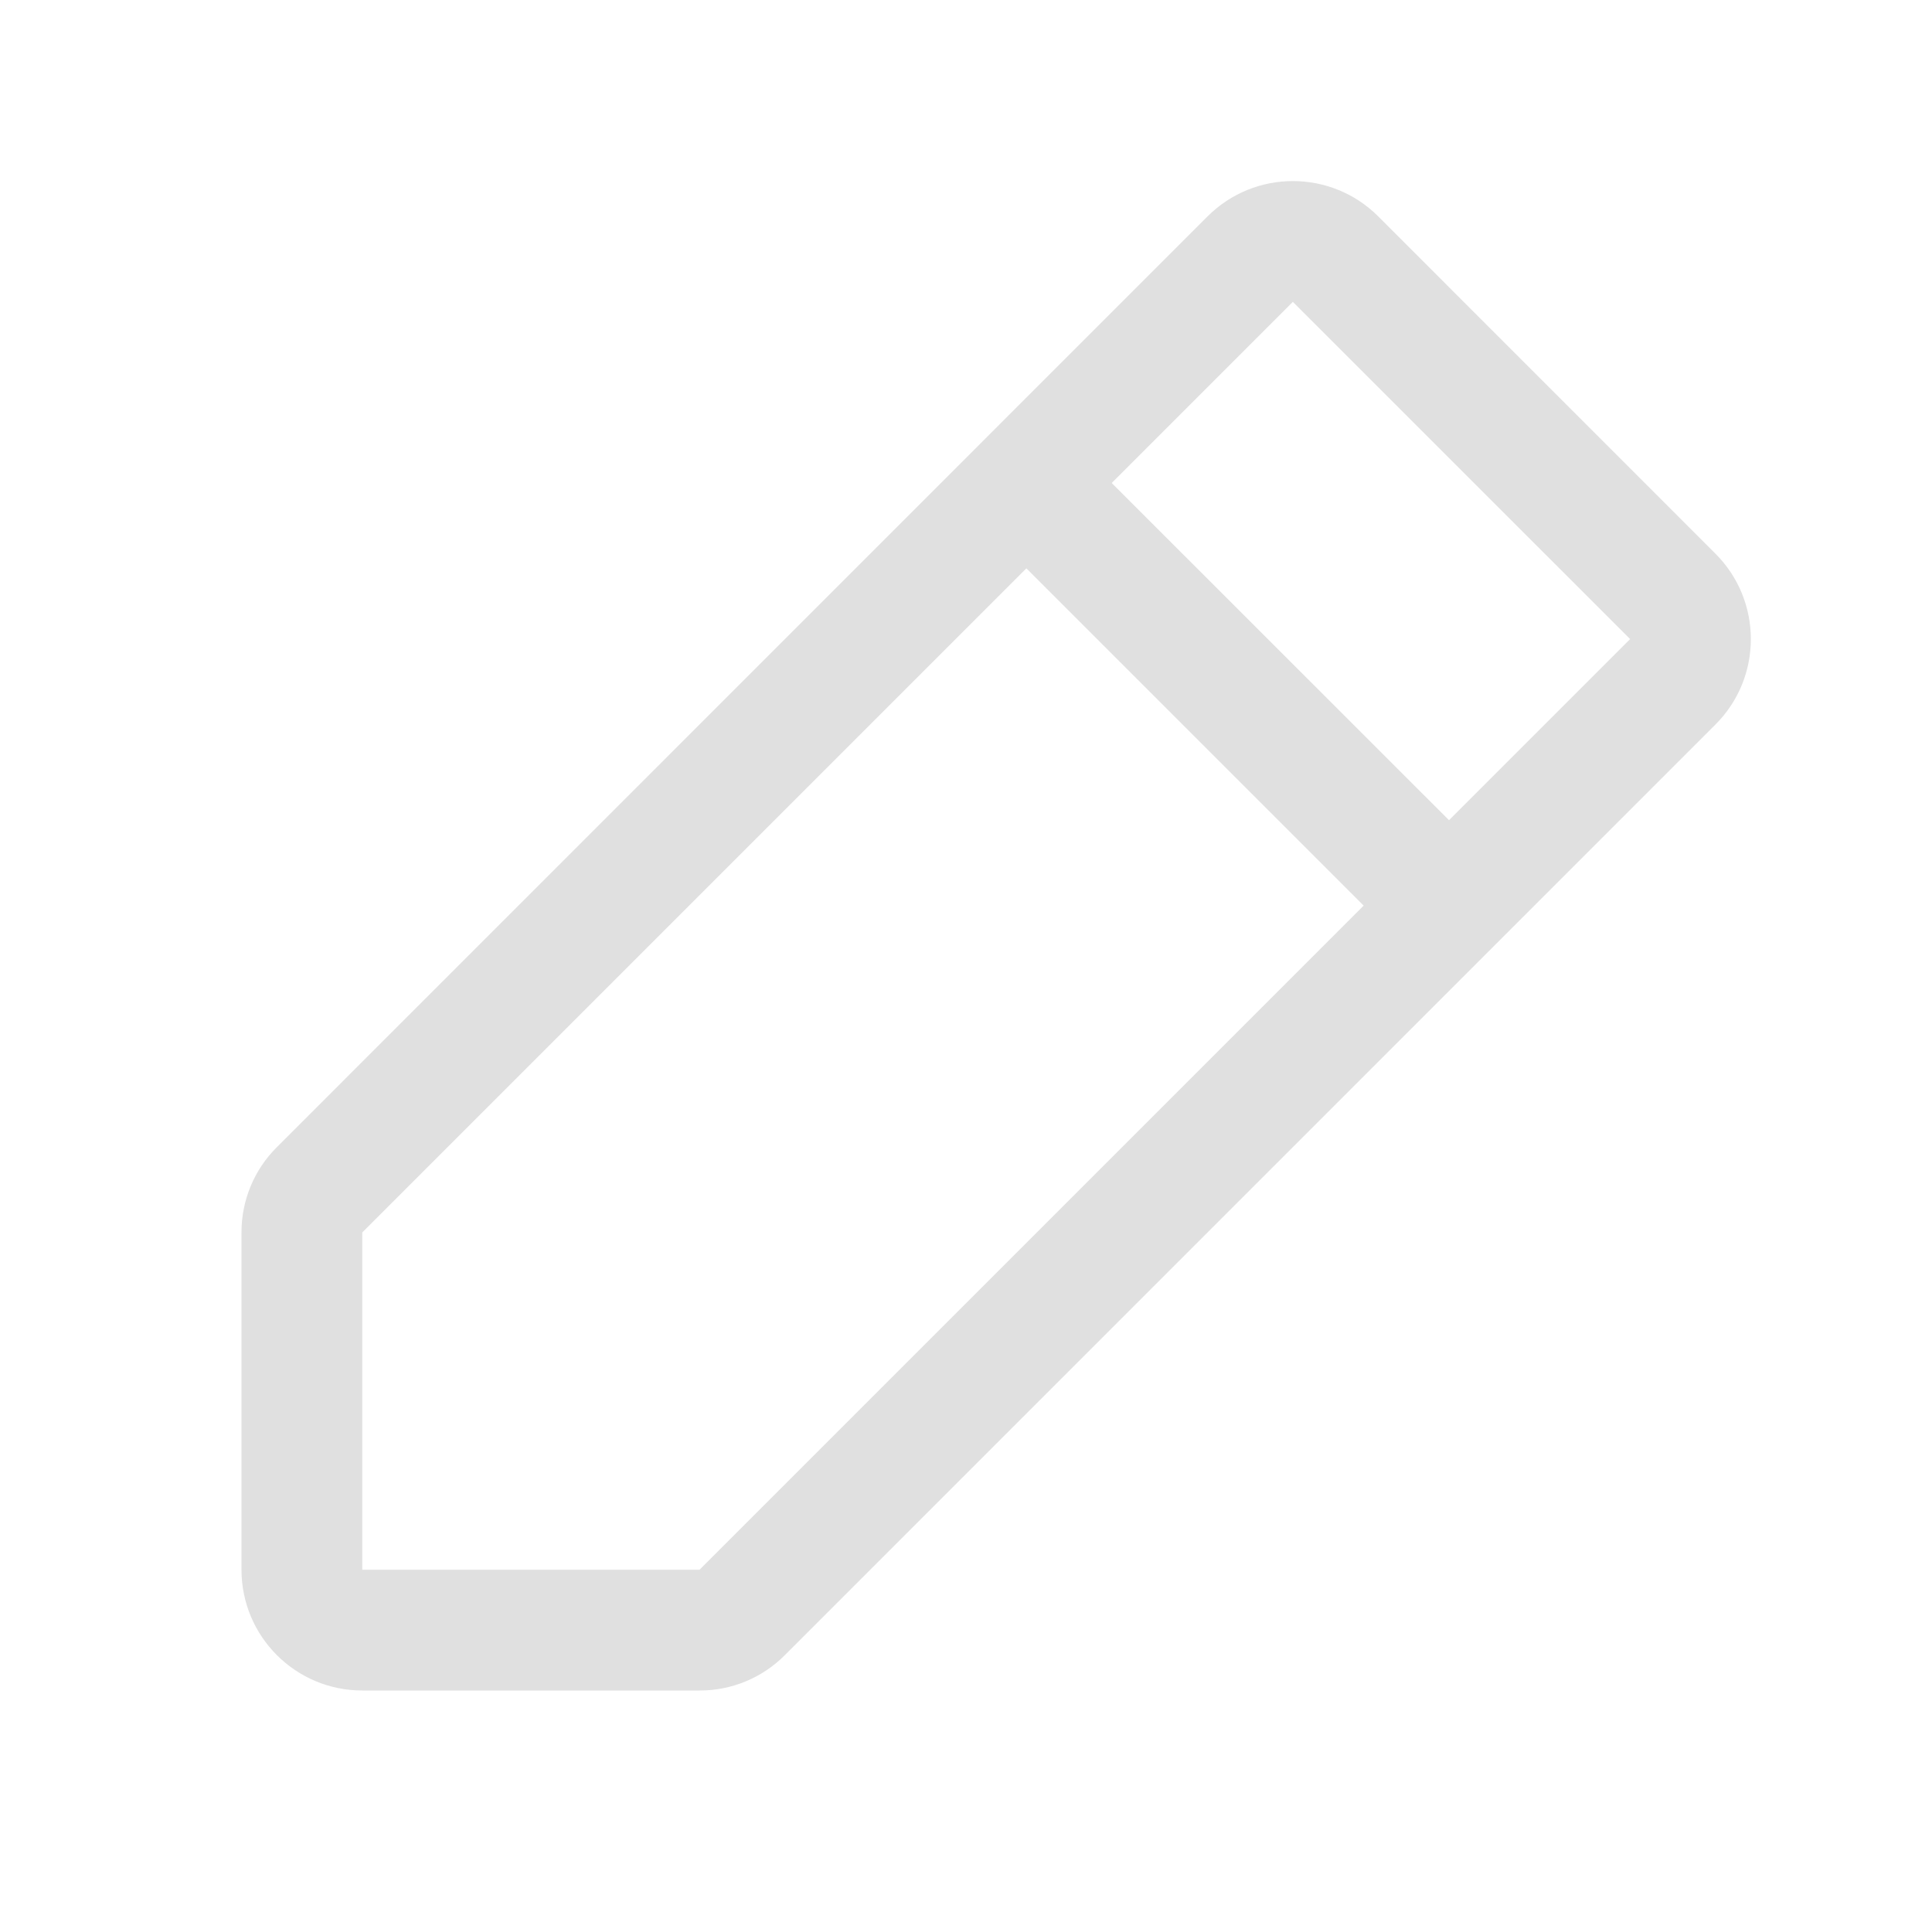
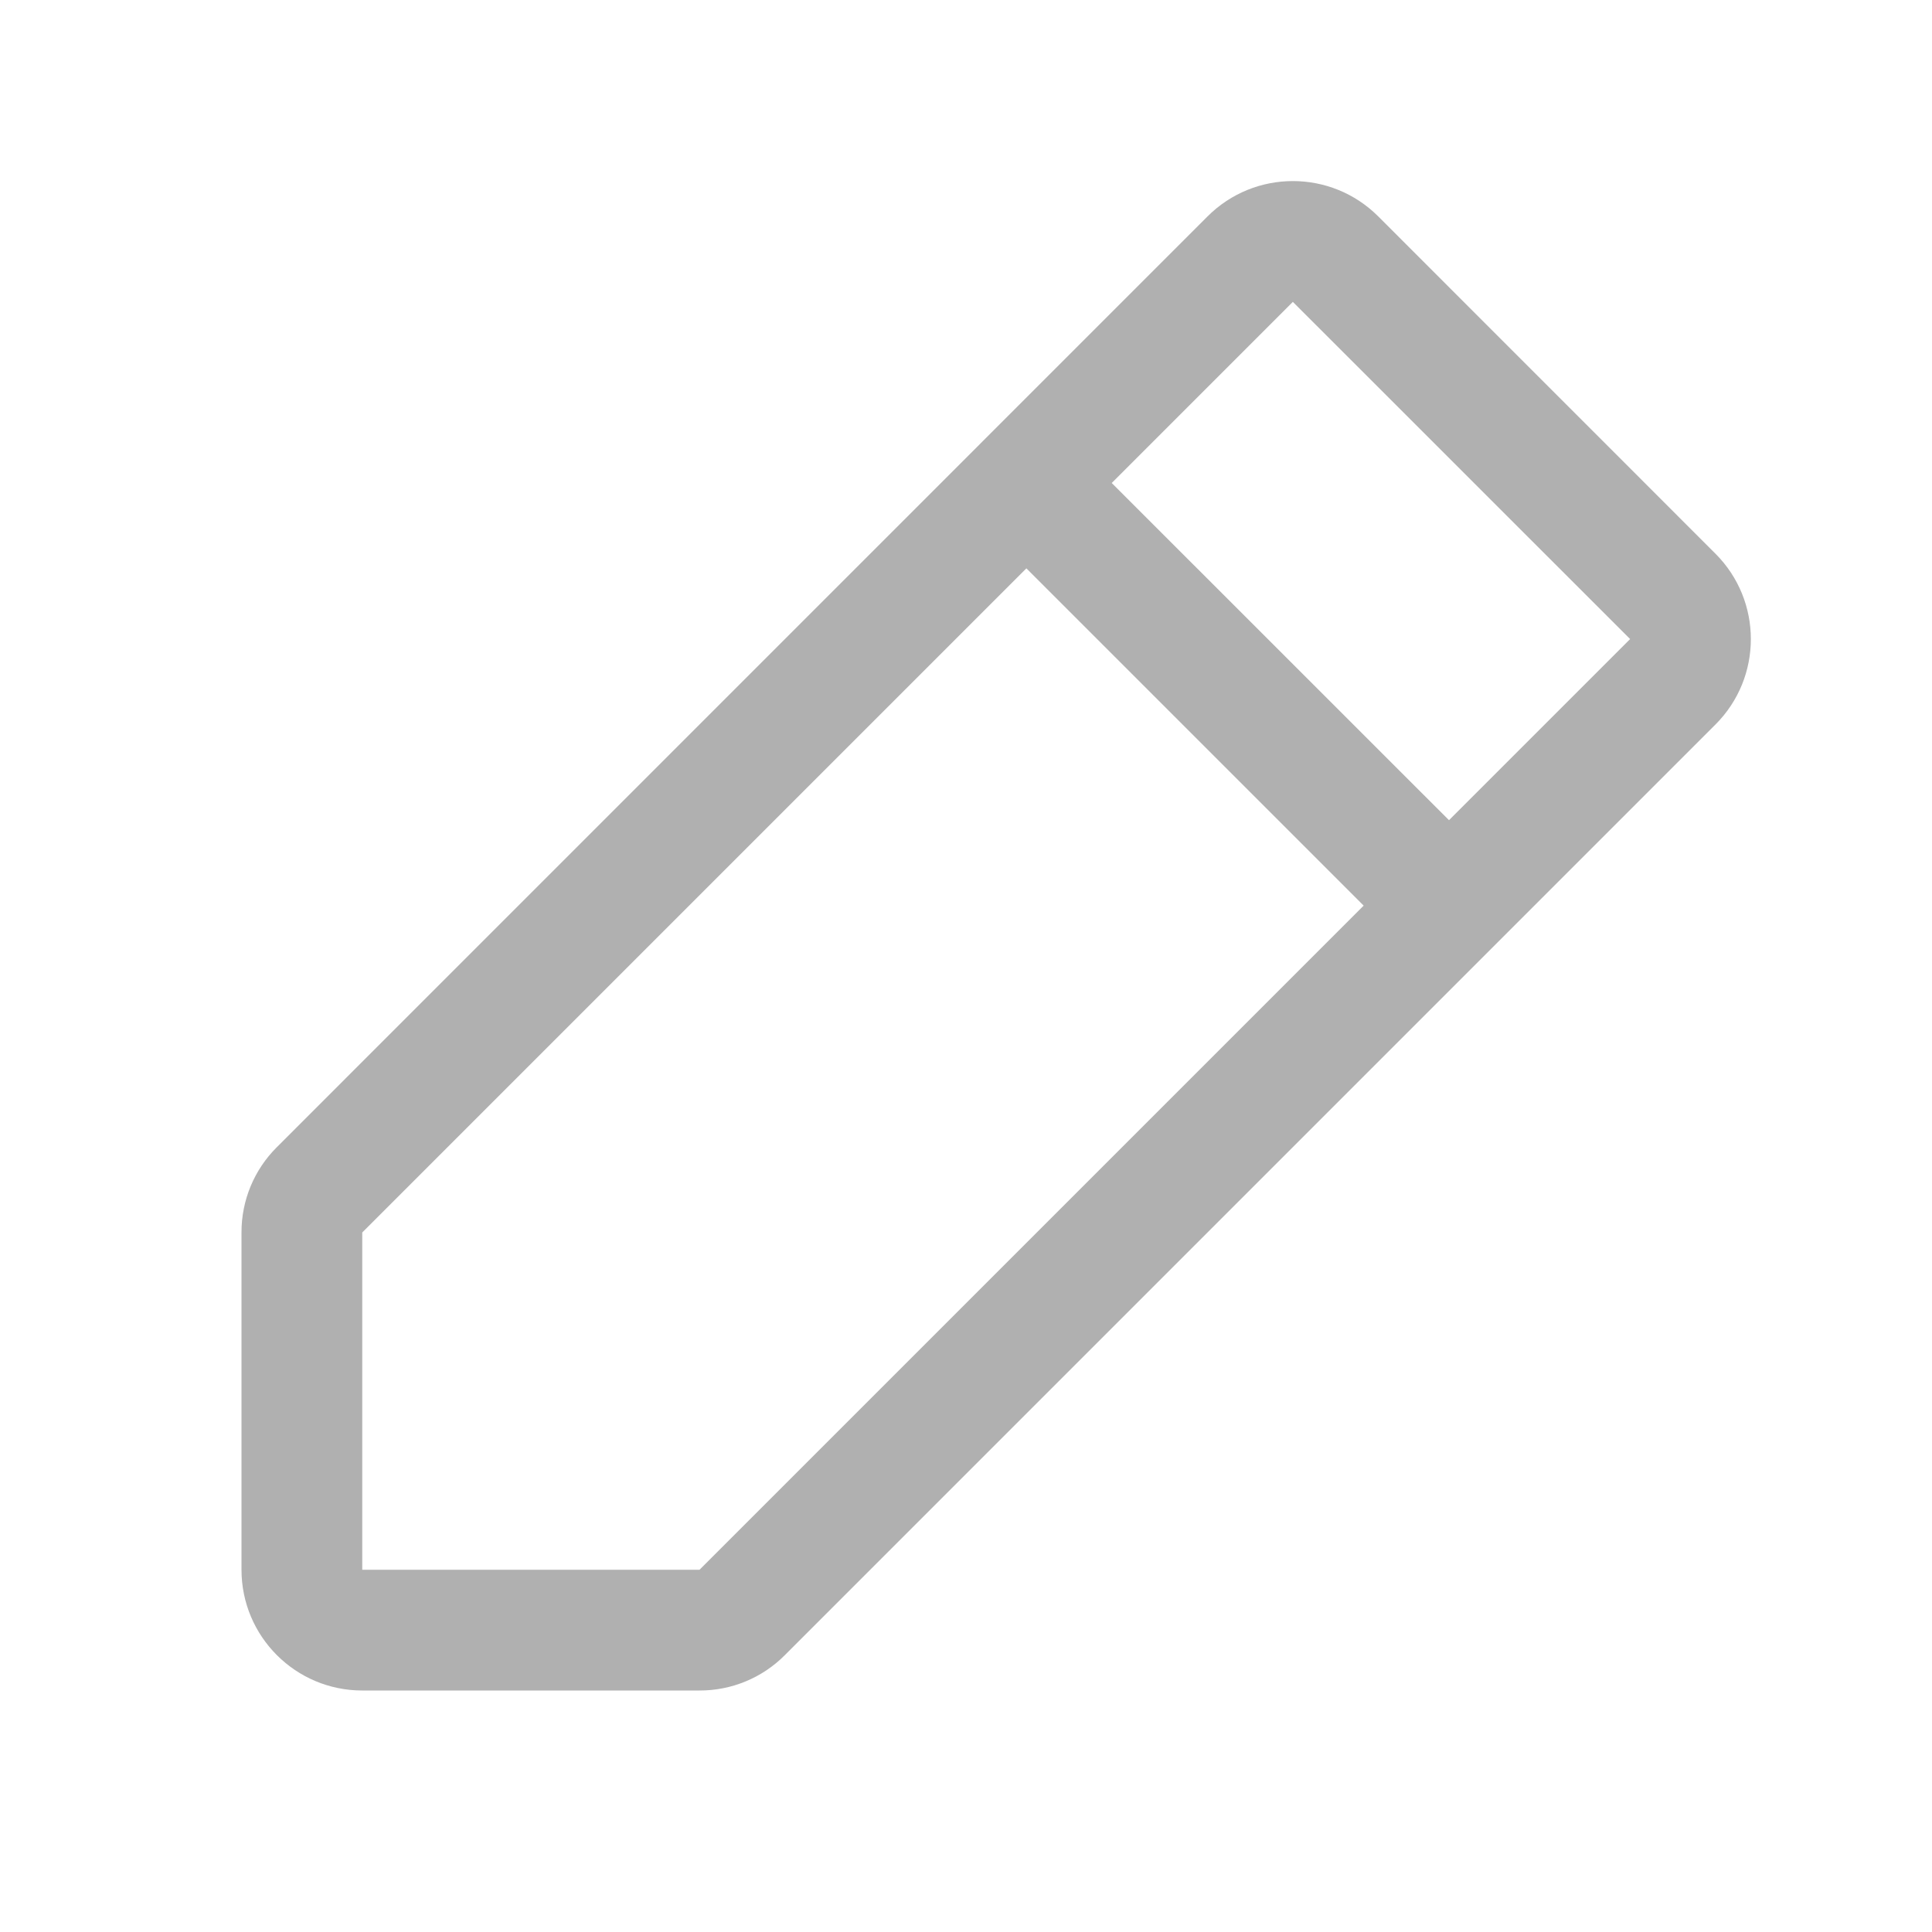
- <svg xmlns="http://www.w3.org/2000/svg" viewBox="0 0 256 256" fill="#e0e0e0">
+ <svg xmlns="http://www.w3.org/2000/svg" viewBox="0 0 256 256" fill="#b0b0b0">
  <path d="M227.31,73.37,182.63,28.68a16,16,0,0,0-22.63,0L36.69,152A15.86,15.86,0,0,0,32,163.31V208a16,16,0,0,0,16,16H92.69A15.86,15.86,0,0,0,104,219.31L227.31,96a16,16,0,0,0,0-22.63ZM92.69,208H48V163.31l88-88L180.69,120ZM192,108.68,147.31,64l24-24L216,84.68Z" />
</svg>
